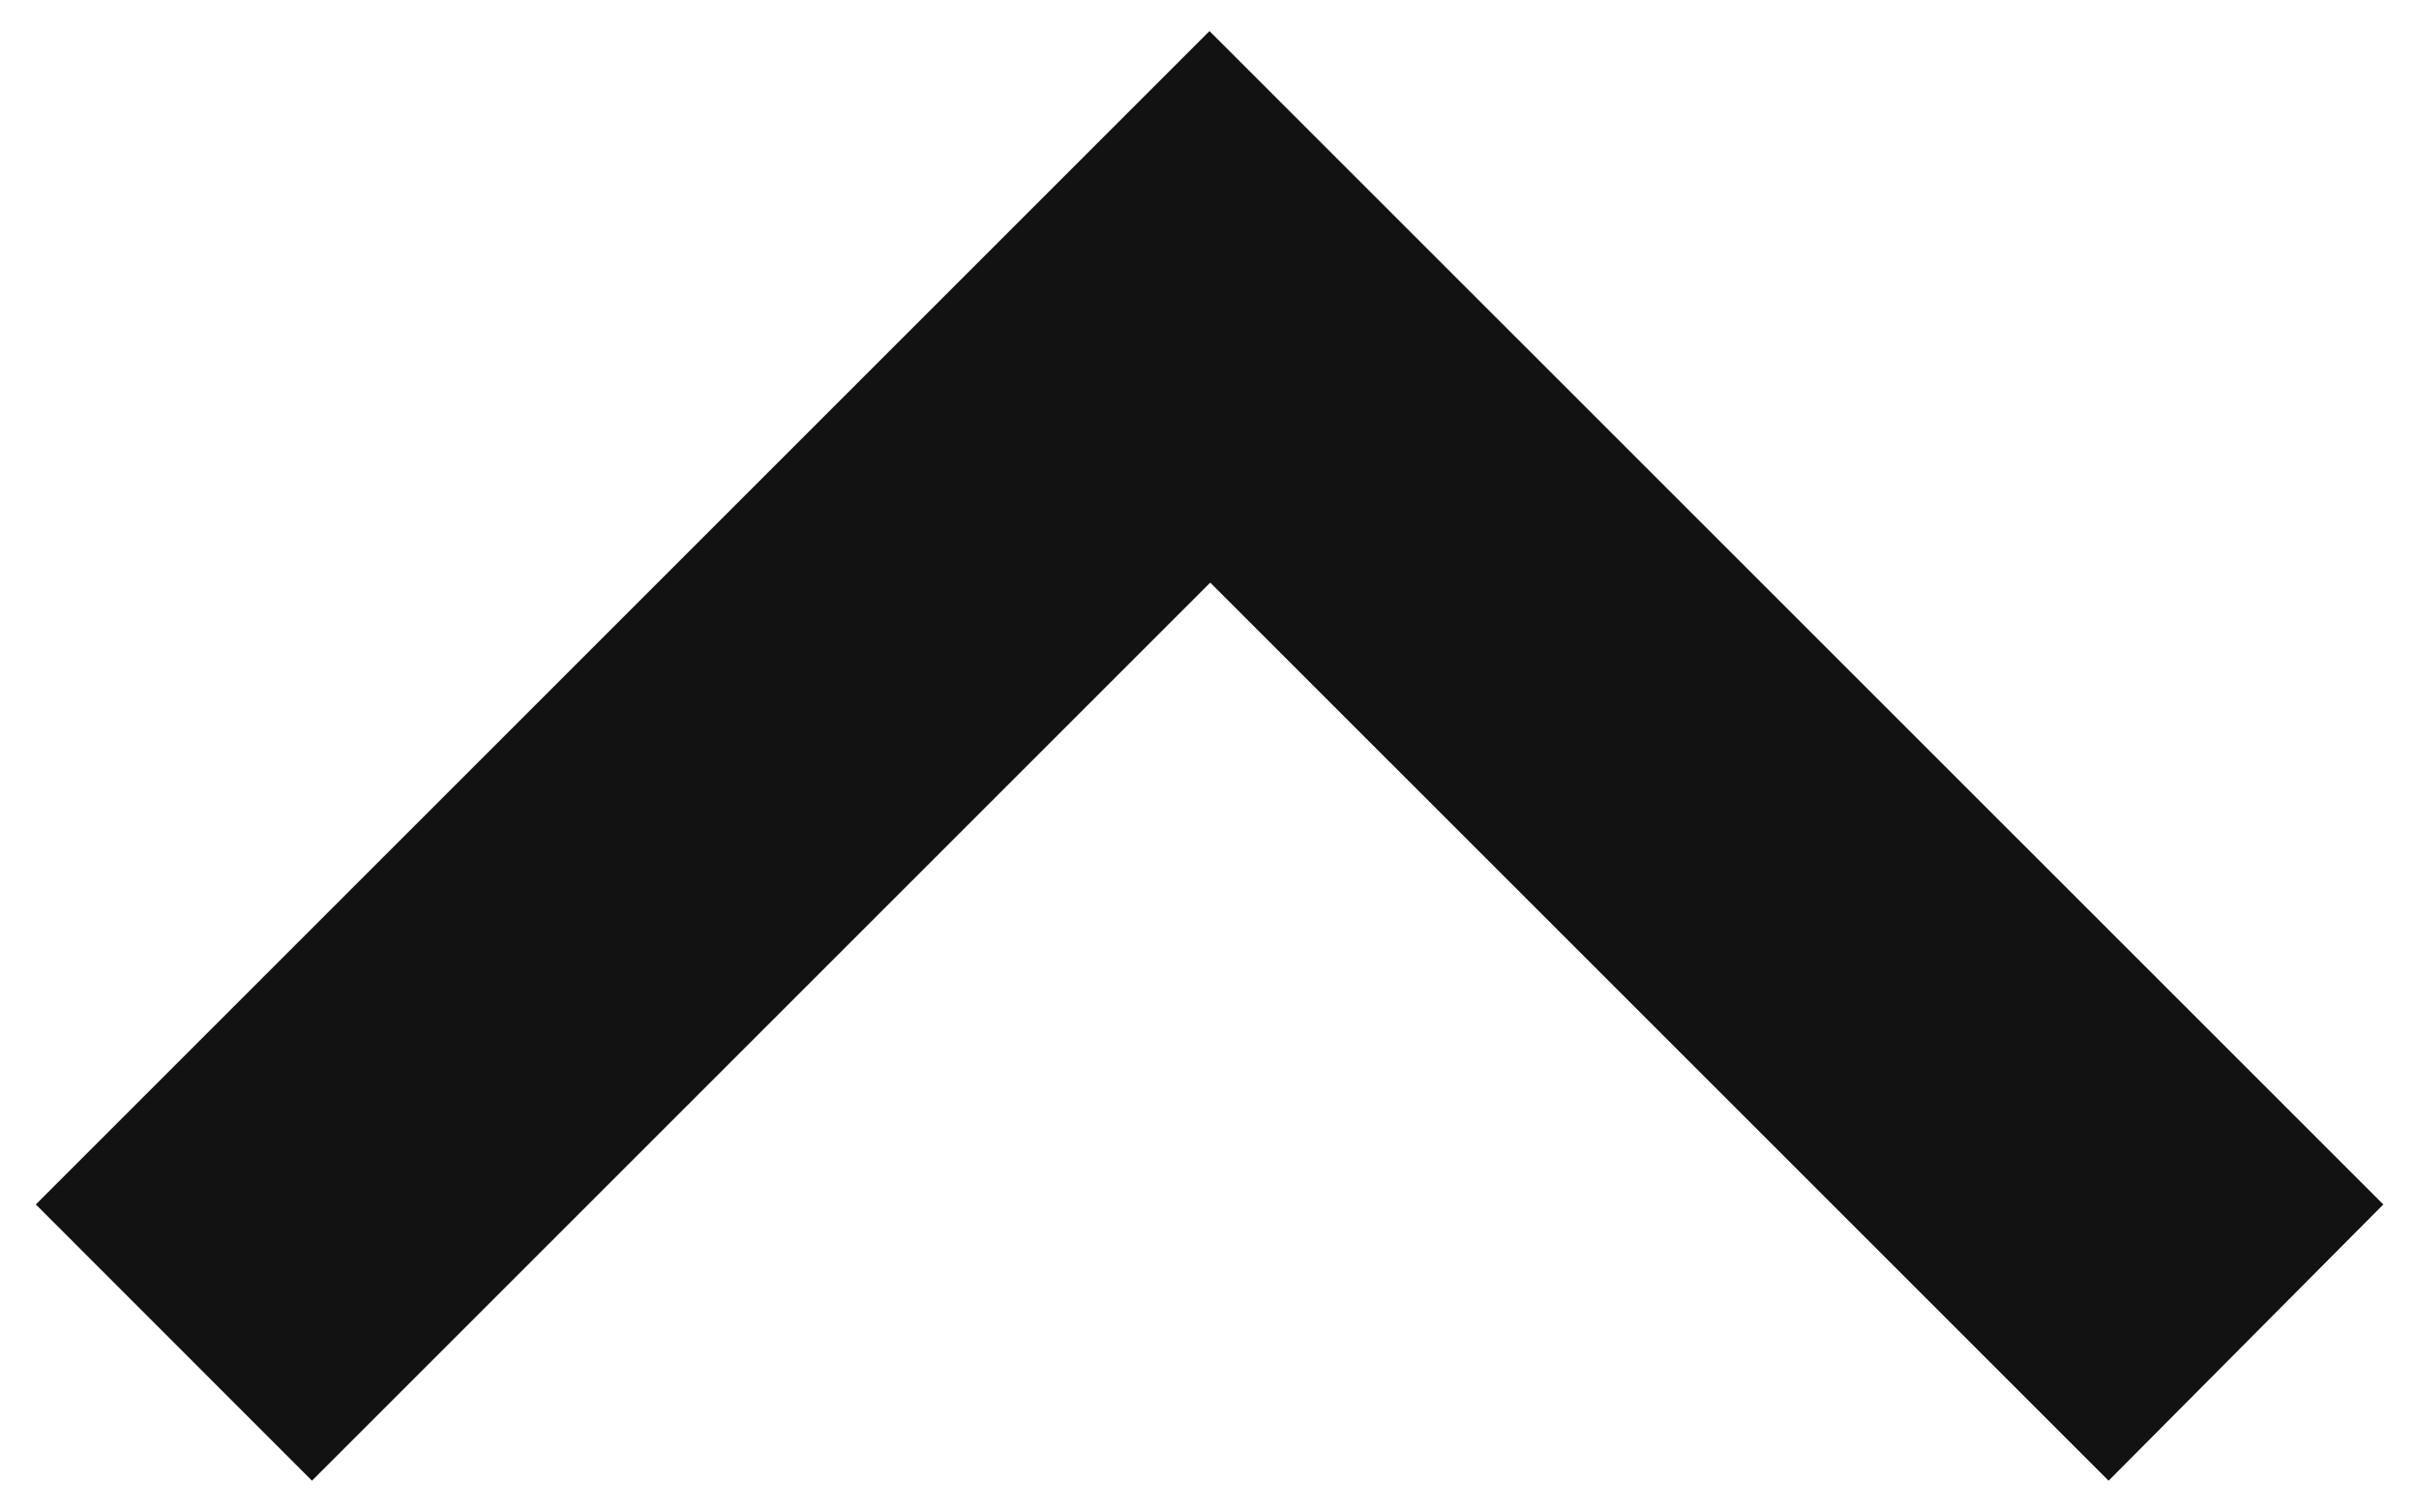
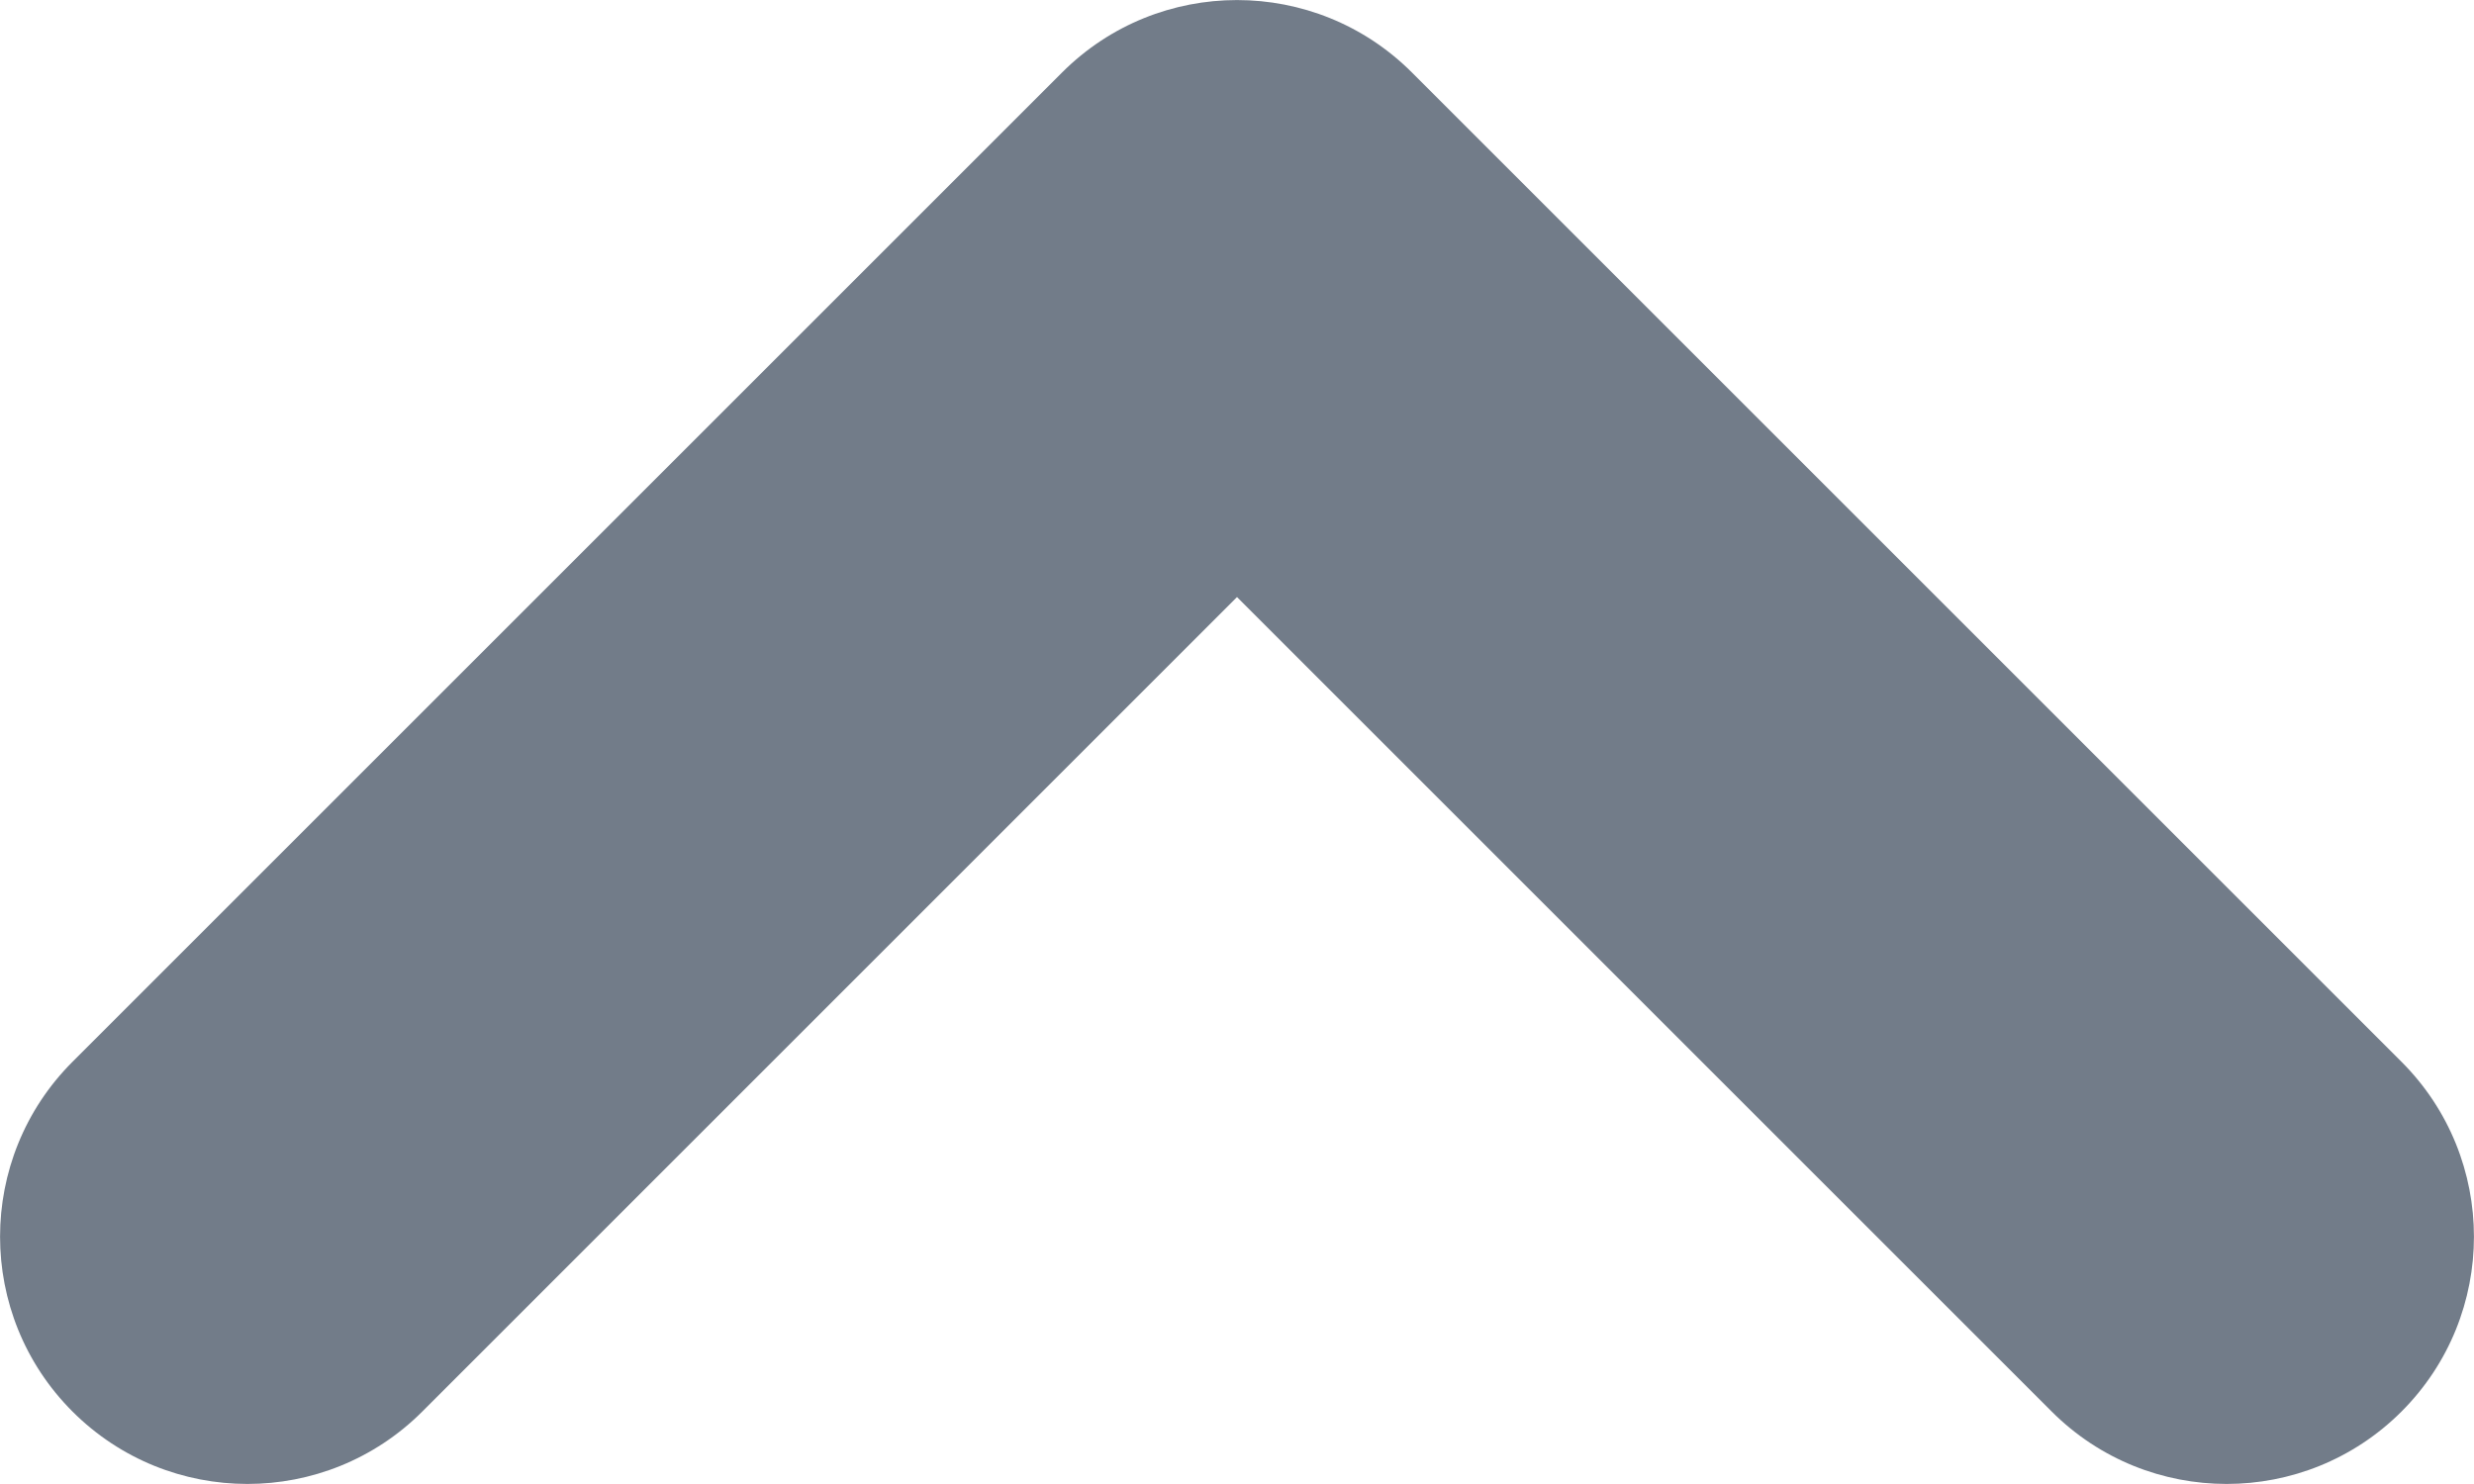
- <svg xmlns="http://www.w3.org/2000/svg" width="32" height="20" viewBox="0 0 32 20" fill="none">
-   <path d="M16 0.411L0.474 15.937L4.127 19.592L16.01 7.709L27.894 19.592L31.528 15.937L16 0.411Z" fill="#121213" />
+ <svg xmlns="http://www.w3.org/2000/svg" width="10" height="6" viewBox="0 0 10 6" fill="none" version="1.1" id="svg662">
+   <defs id="defs666" />
+   <path style="color:#000000;fill:#727c89;stroke-linecap:round;stroke-linejoin:round;-inkscape-stroke:none" d="M 4.293,0.293 0.293,4.293 a 1,1 0 0 0 0,1.414 1,1 0 0 0 1.414,0 L 5,2.414 8.293,5.707 a 1,1 0 0 0 1.414,0 1,1 0 0 0 0,-1.414 L 5.707,0.293 a 1,1 0 0 0 -1.414,0 z" id="path660" />
</svg>
